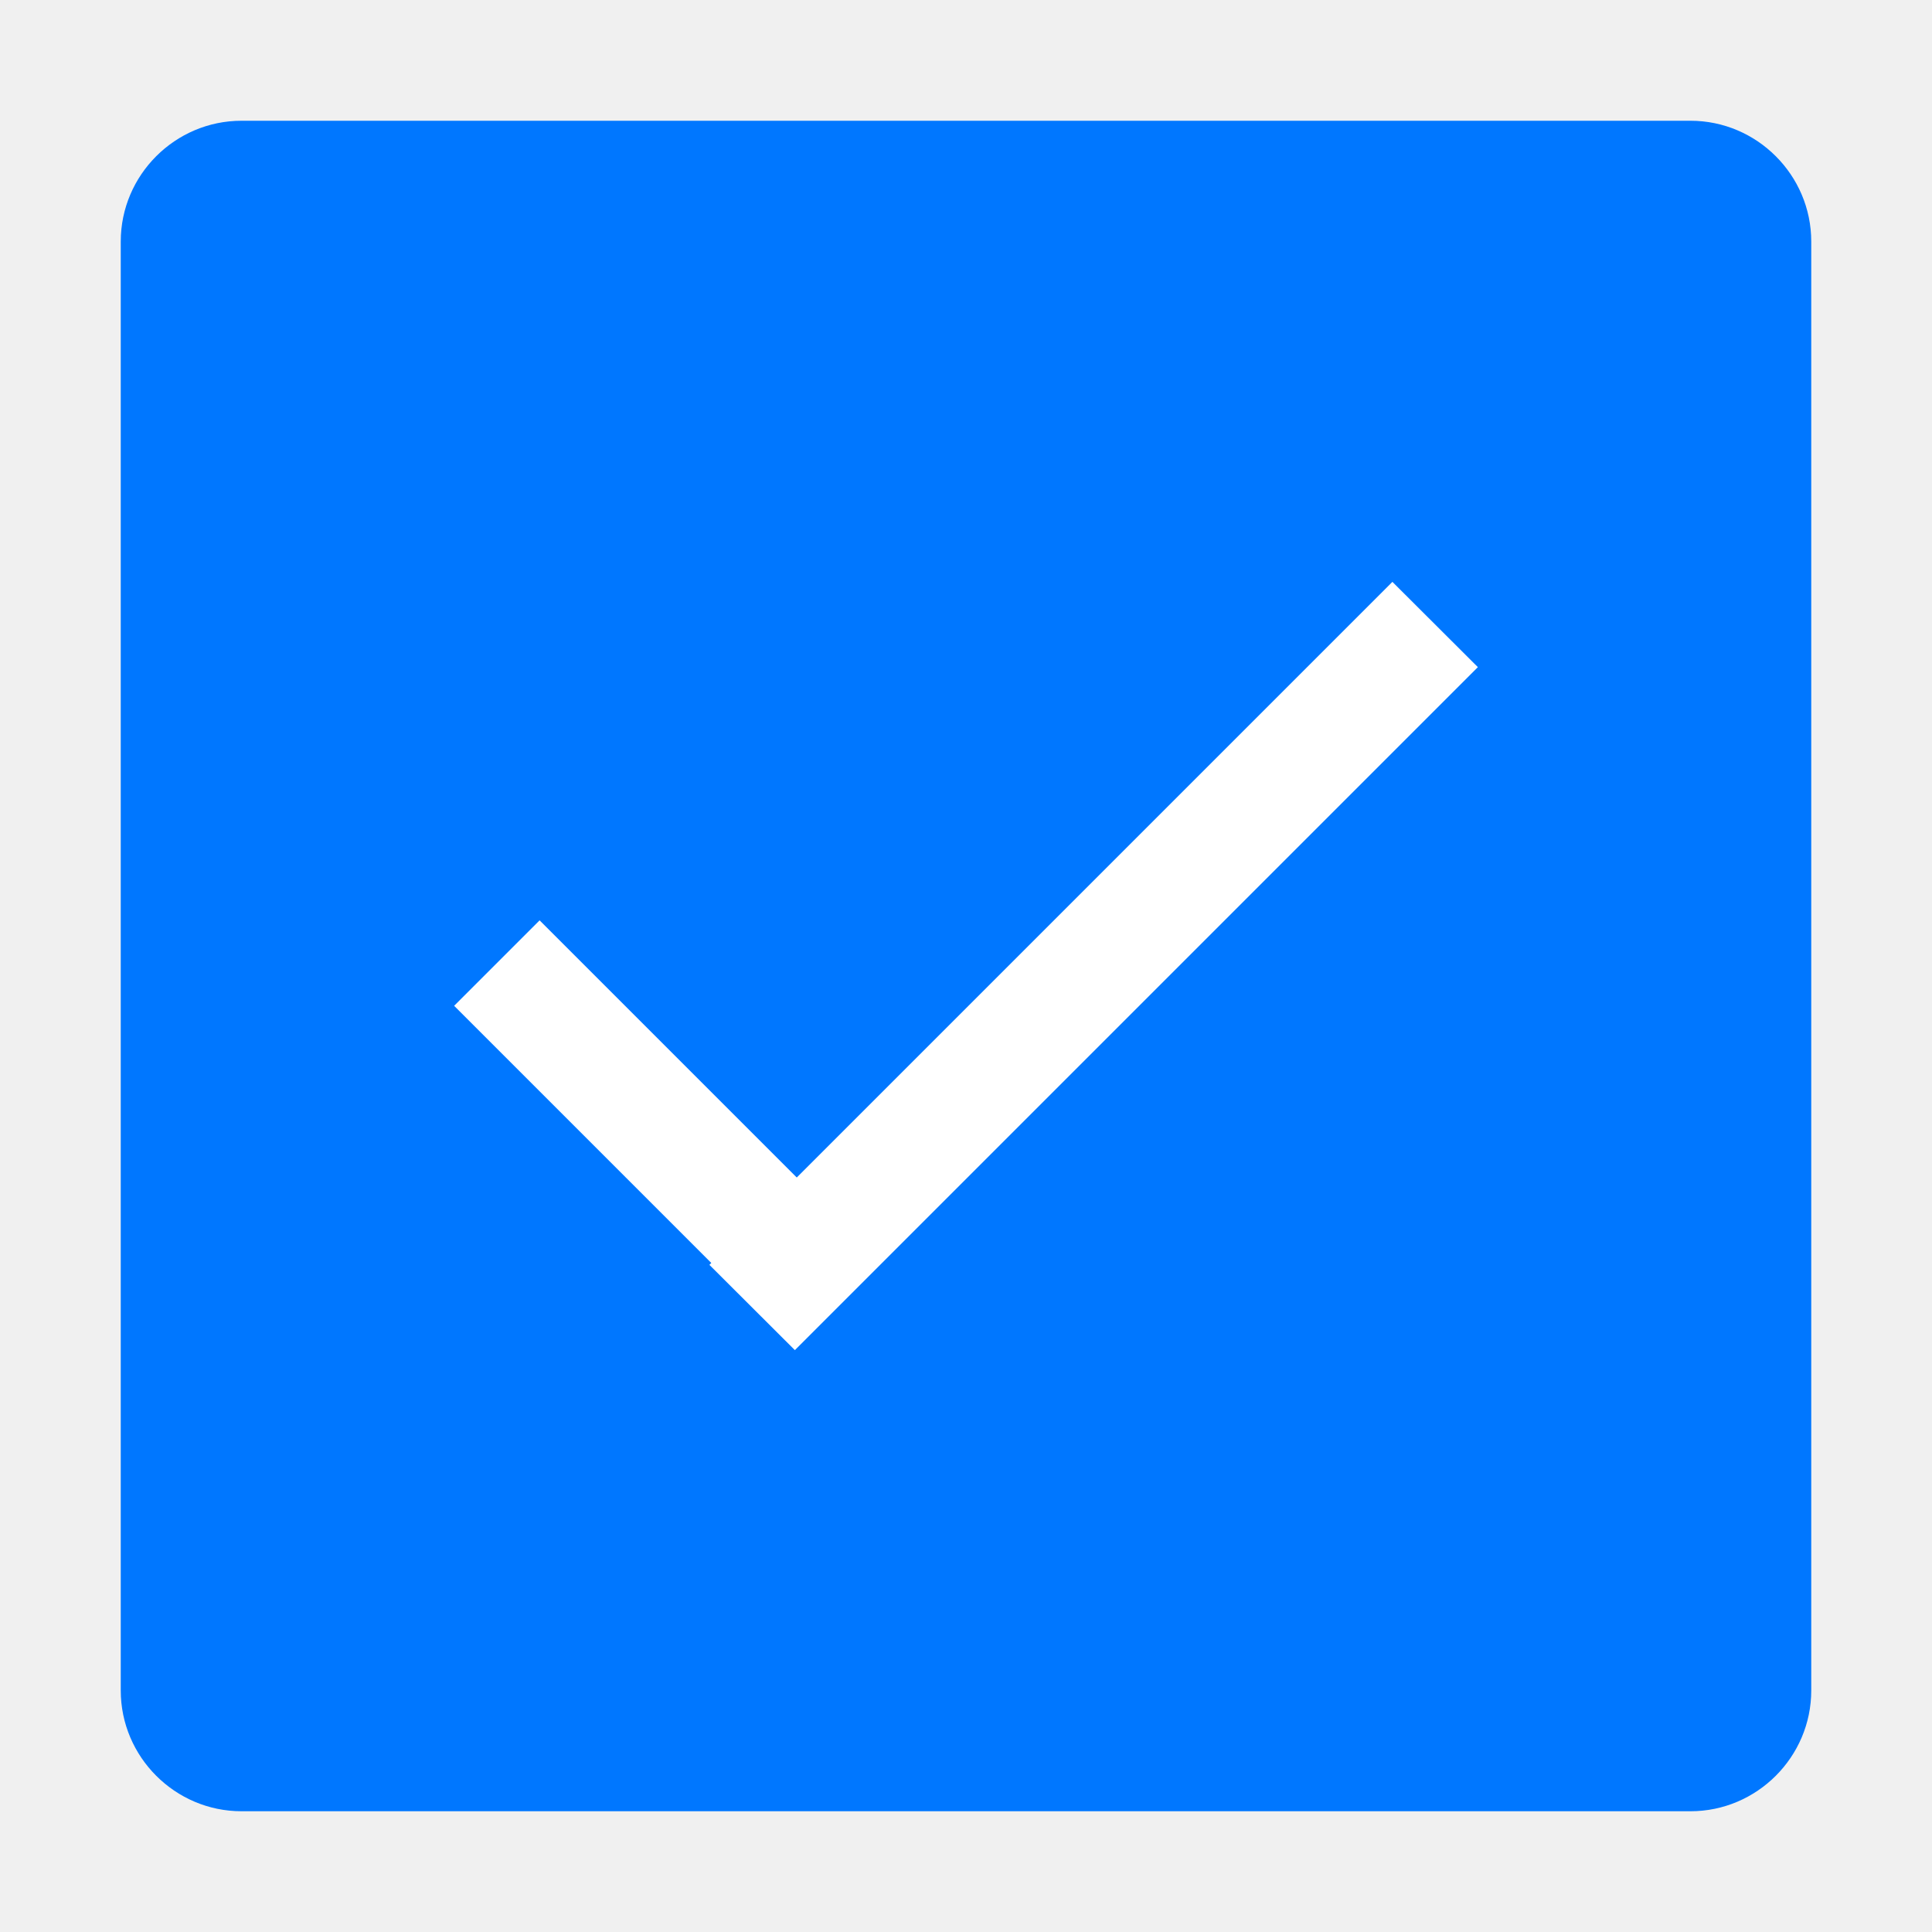
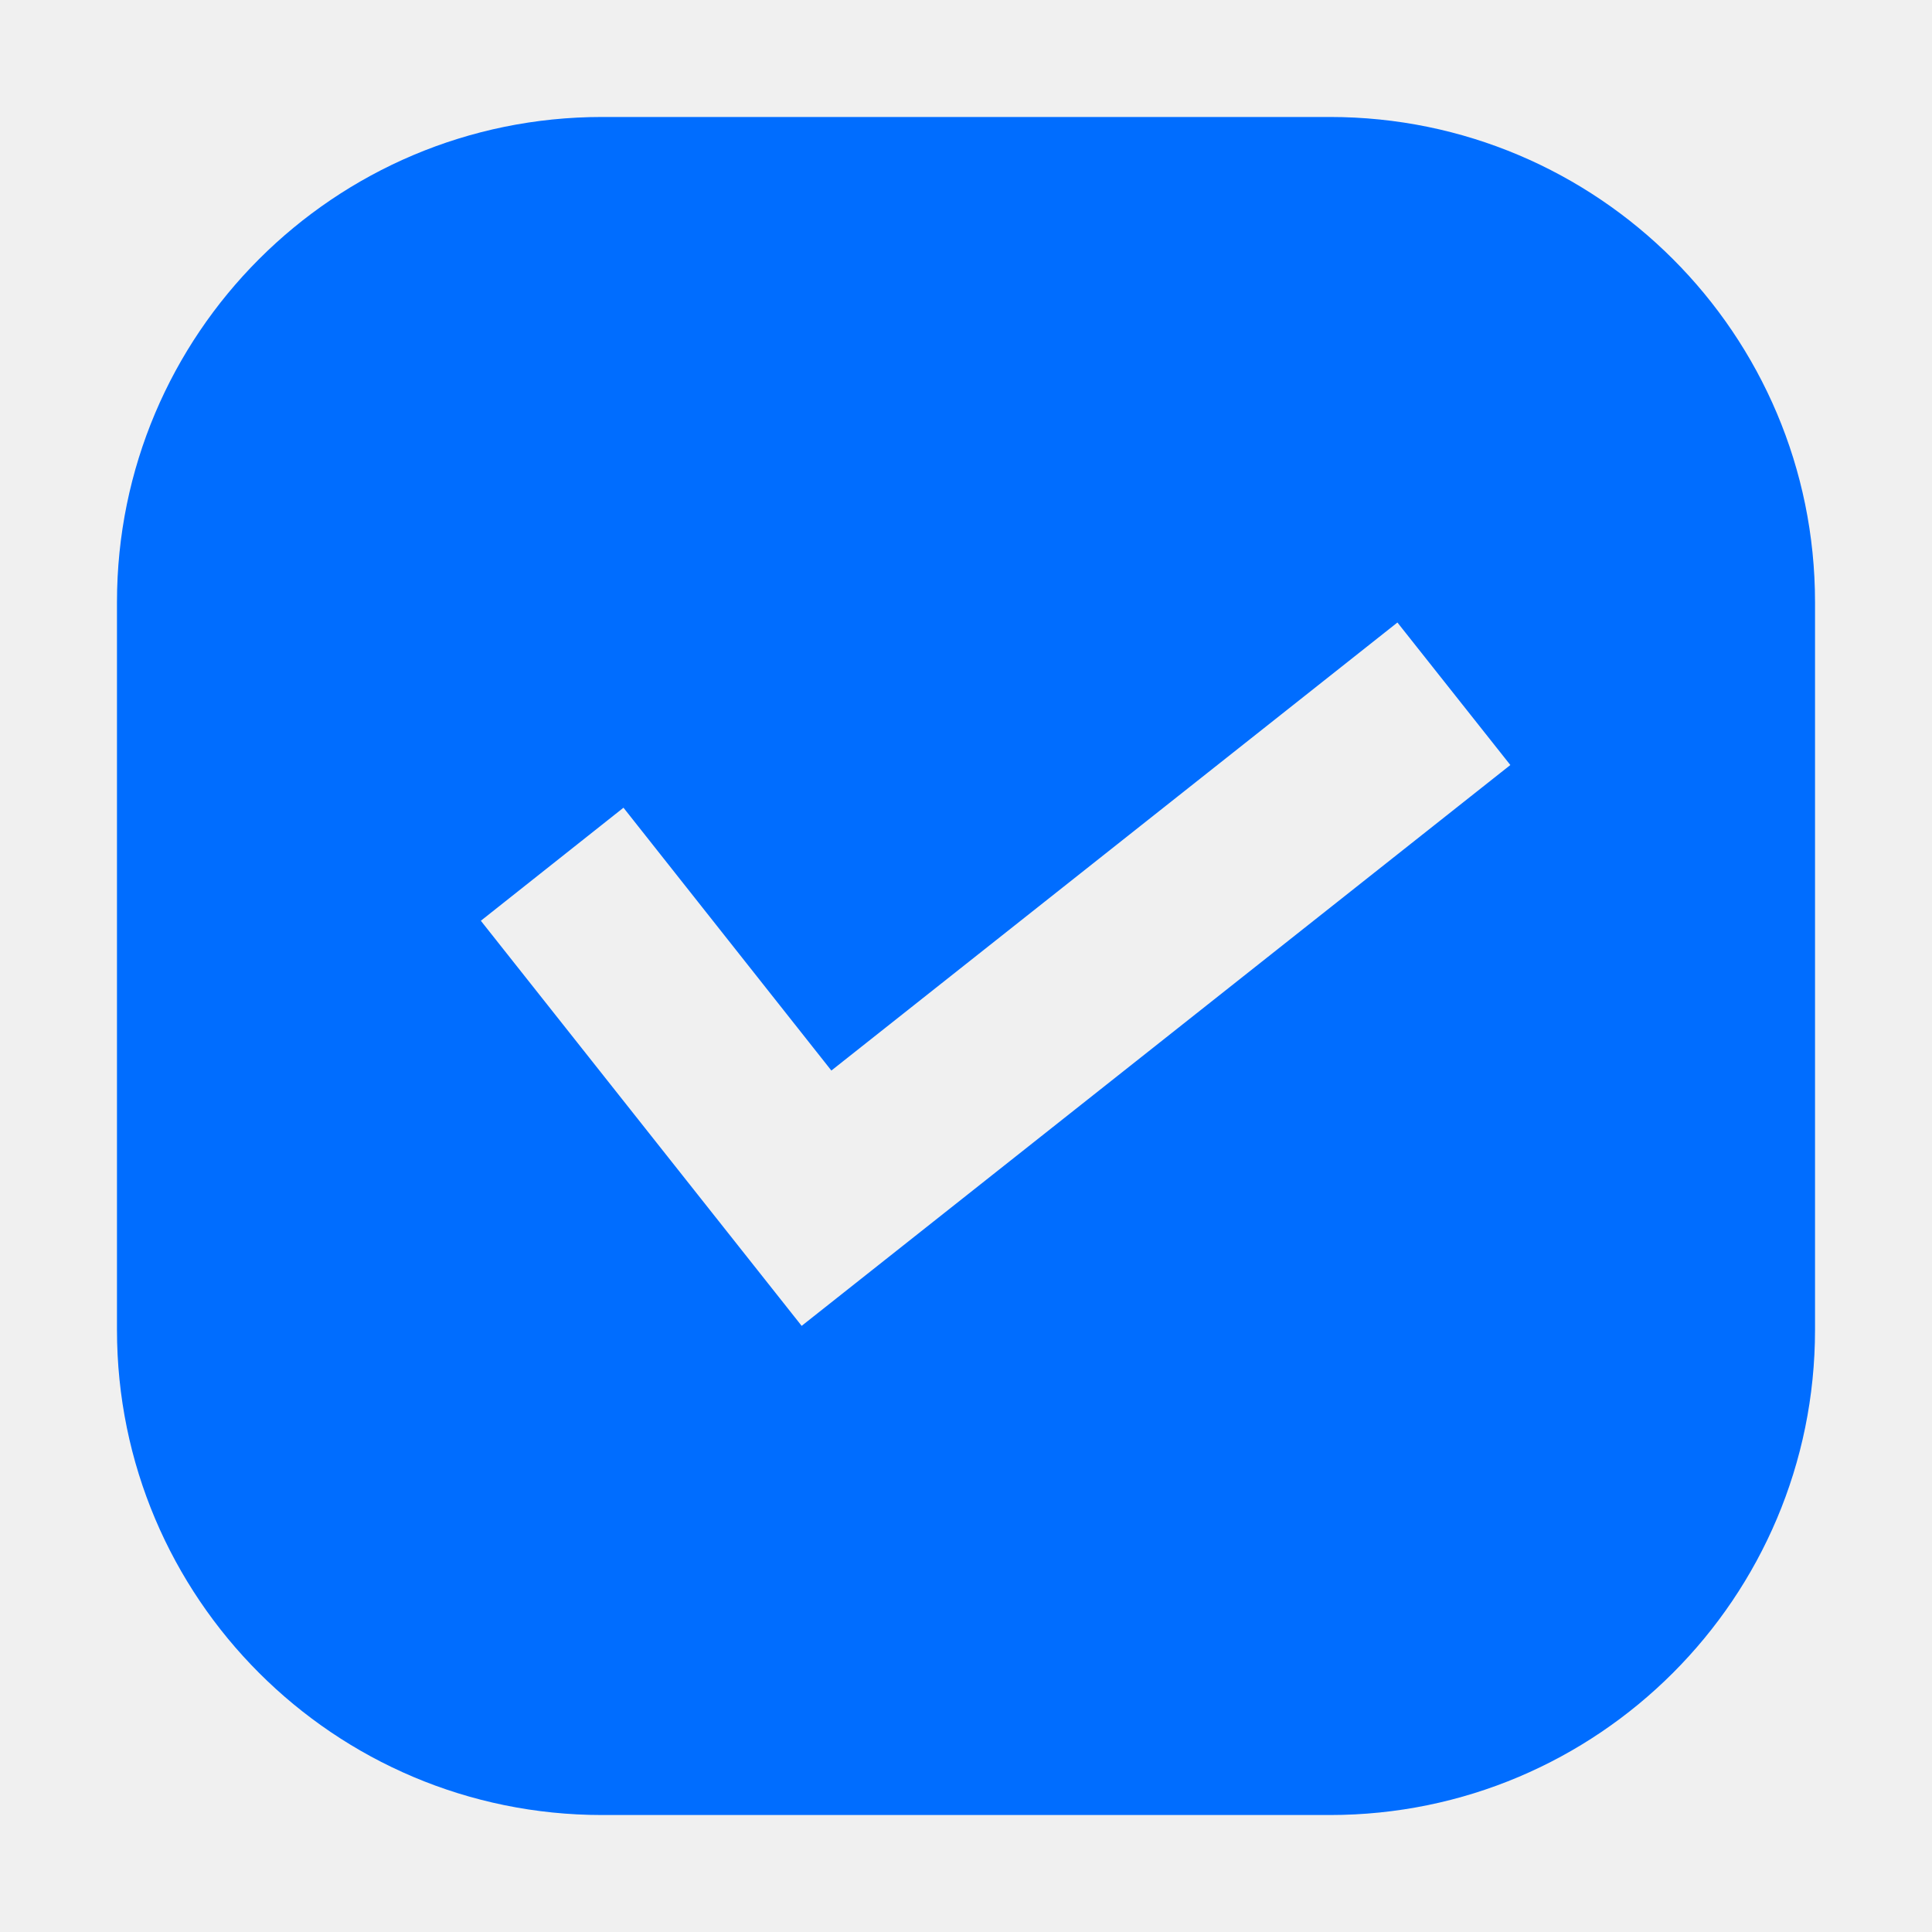
- <svg xmlns="http://www.w3.org/2000/svg" t="1789103479750" class="icon" viewBox="0 0 1024 1024" version="1.1" p-id="12788" width="200" height="200">
-   <path d="M896 960H128c-35.2 0-64-28.8-64-64V128c0-35.2 28.8-64 64-64h768c35.2 0 64 28.8 64 64v768c0 35.2-28.8 64-64 64z" fill="#0077FF" p-id="12789" />
-   <path d="M738 308.4L422.3 624.1 286 487.8l-45.3 45.3L377 669.4l-1 1 45.3 45.2 362-362z" fill="#FFFFFF" p-id="12790" />
+ <svg xmlns="http://www.w3.org/2000/svg" t="1789372958451" class="icon" viewBox="0 0 1024 1024" version="1.1" p-id="12055" width="128" height="128">
+   <path d="M704.857 62a257.143 257.143 0 0 1 257.143 257.143v385.714a257.143 257.143 0 0 1-257.143 257.143H319.143a257.143 257.143 0 0 1-257.143-257.143V319.143a257.143 257.143 0 0 1 257.143-257.143h385.714z m35.807 267.943L440.643 567.414 330.457 428.107 254.857 488.021l170.036 214.714 375.621-297.257-59.85-75.536z" fill="#006DFF" p-id="12056" />
</svg>
